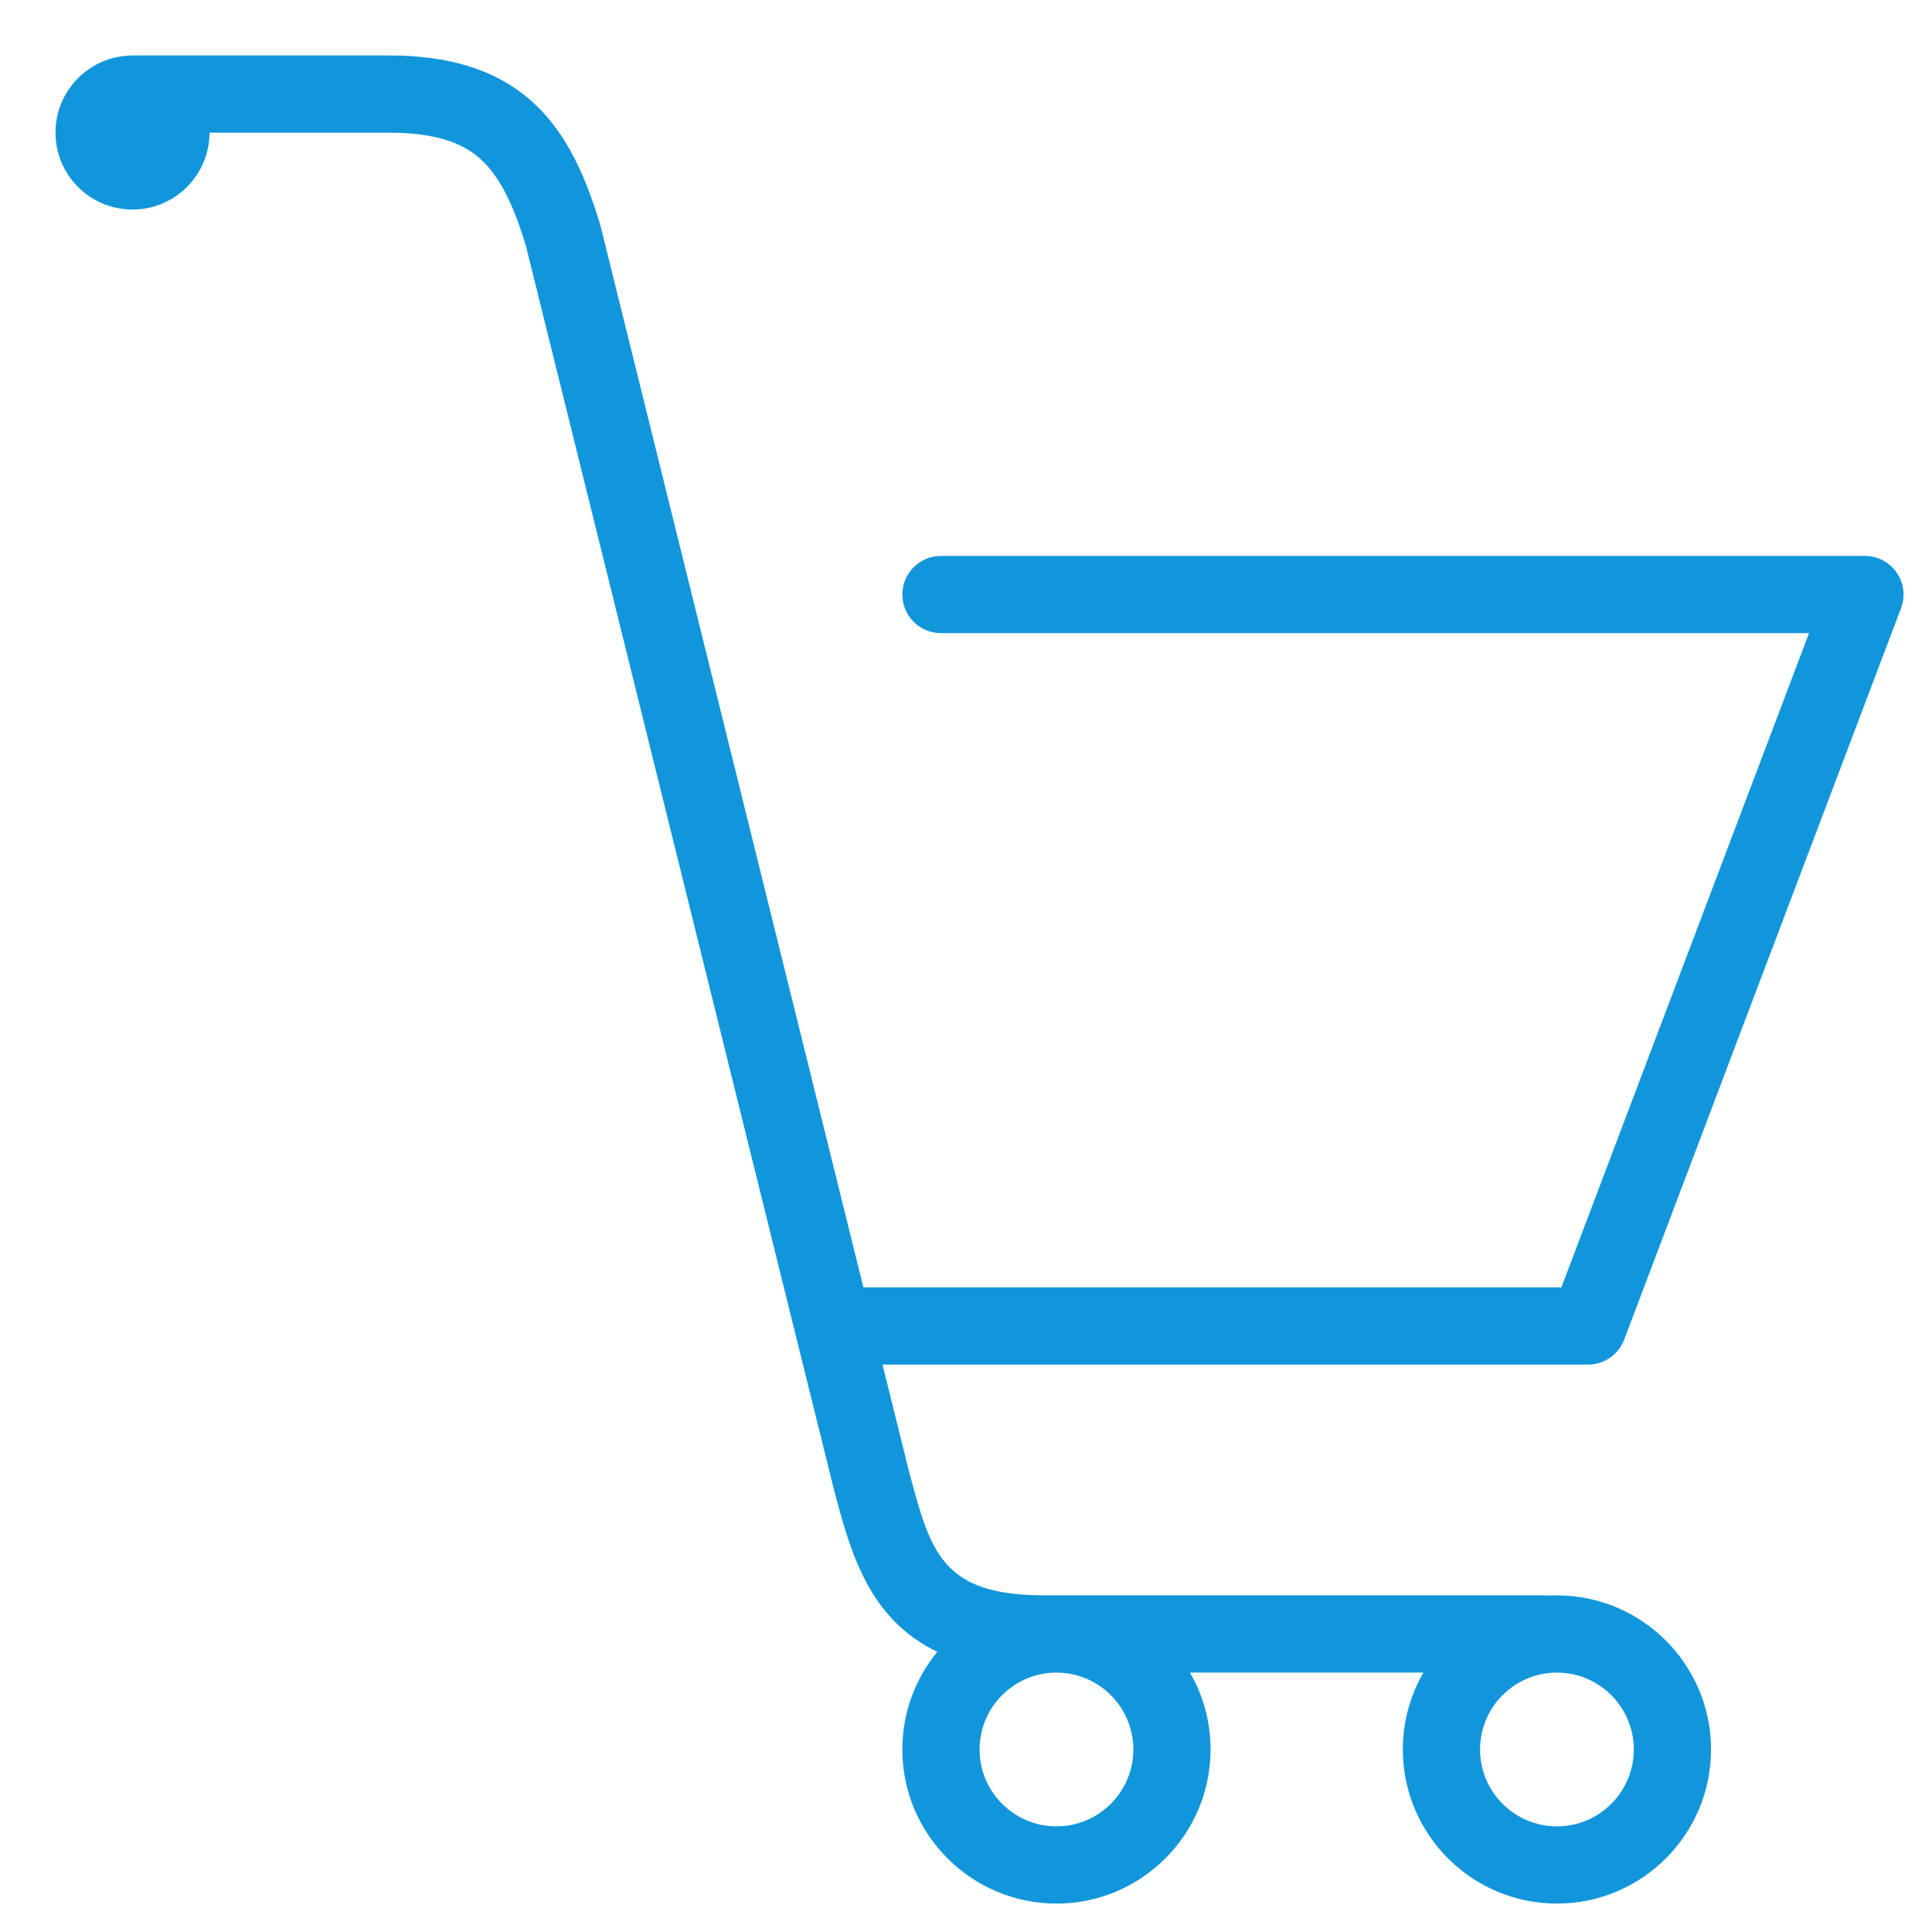
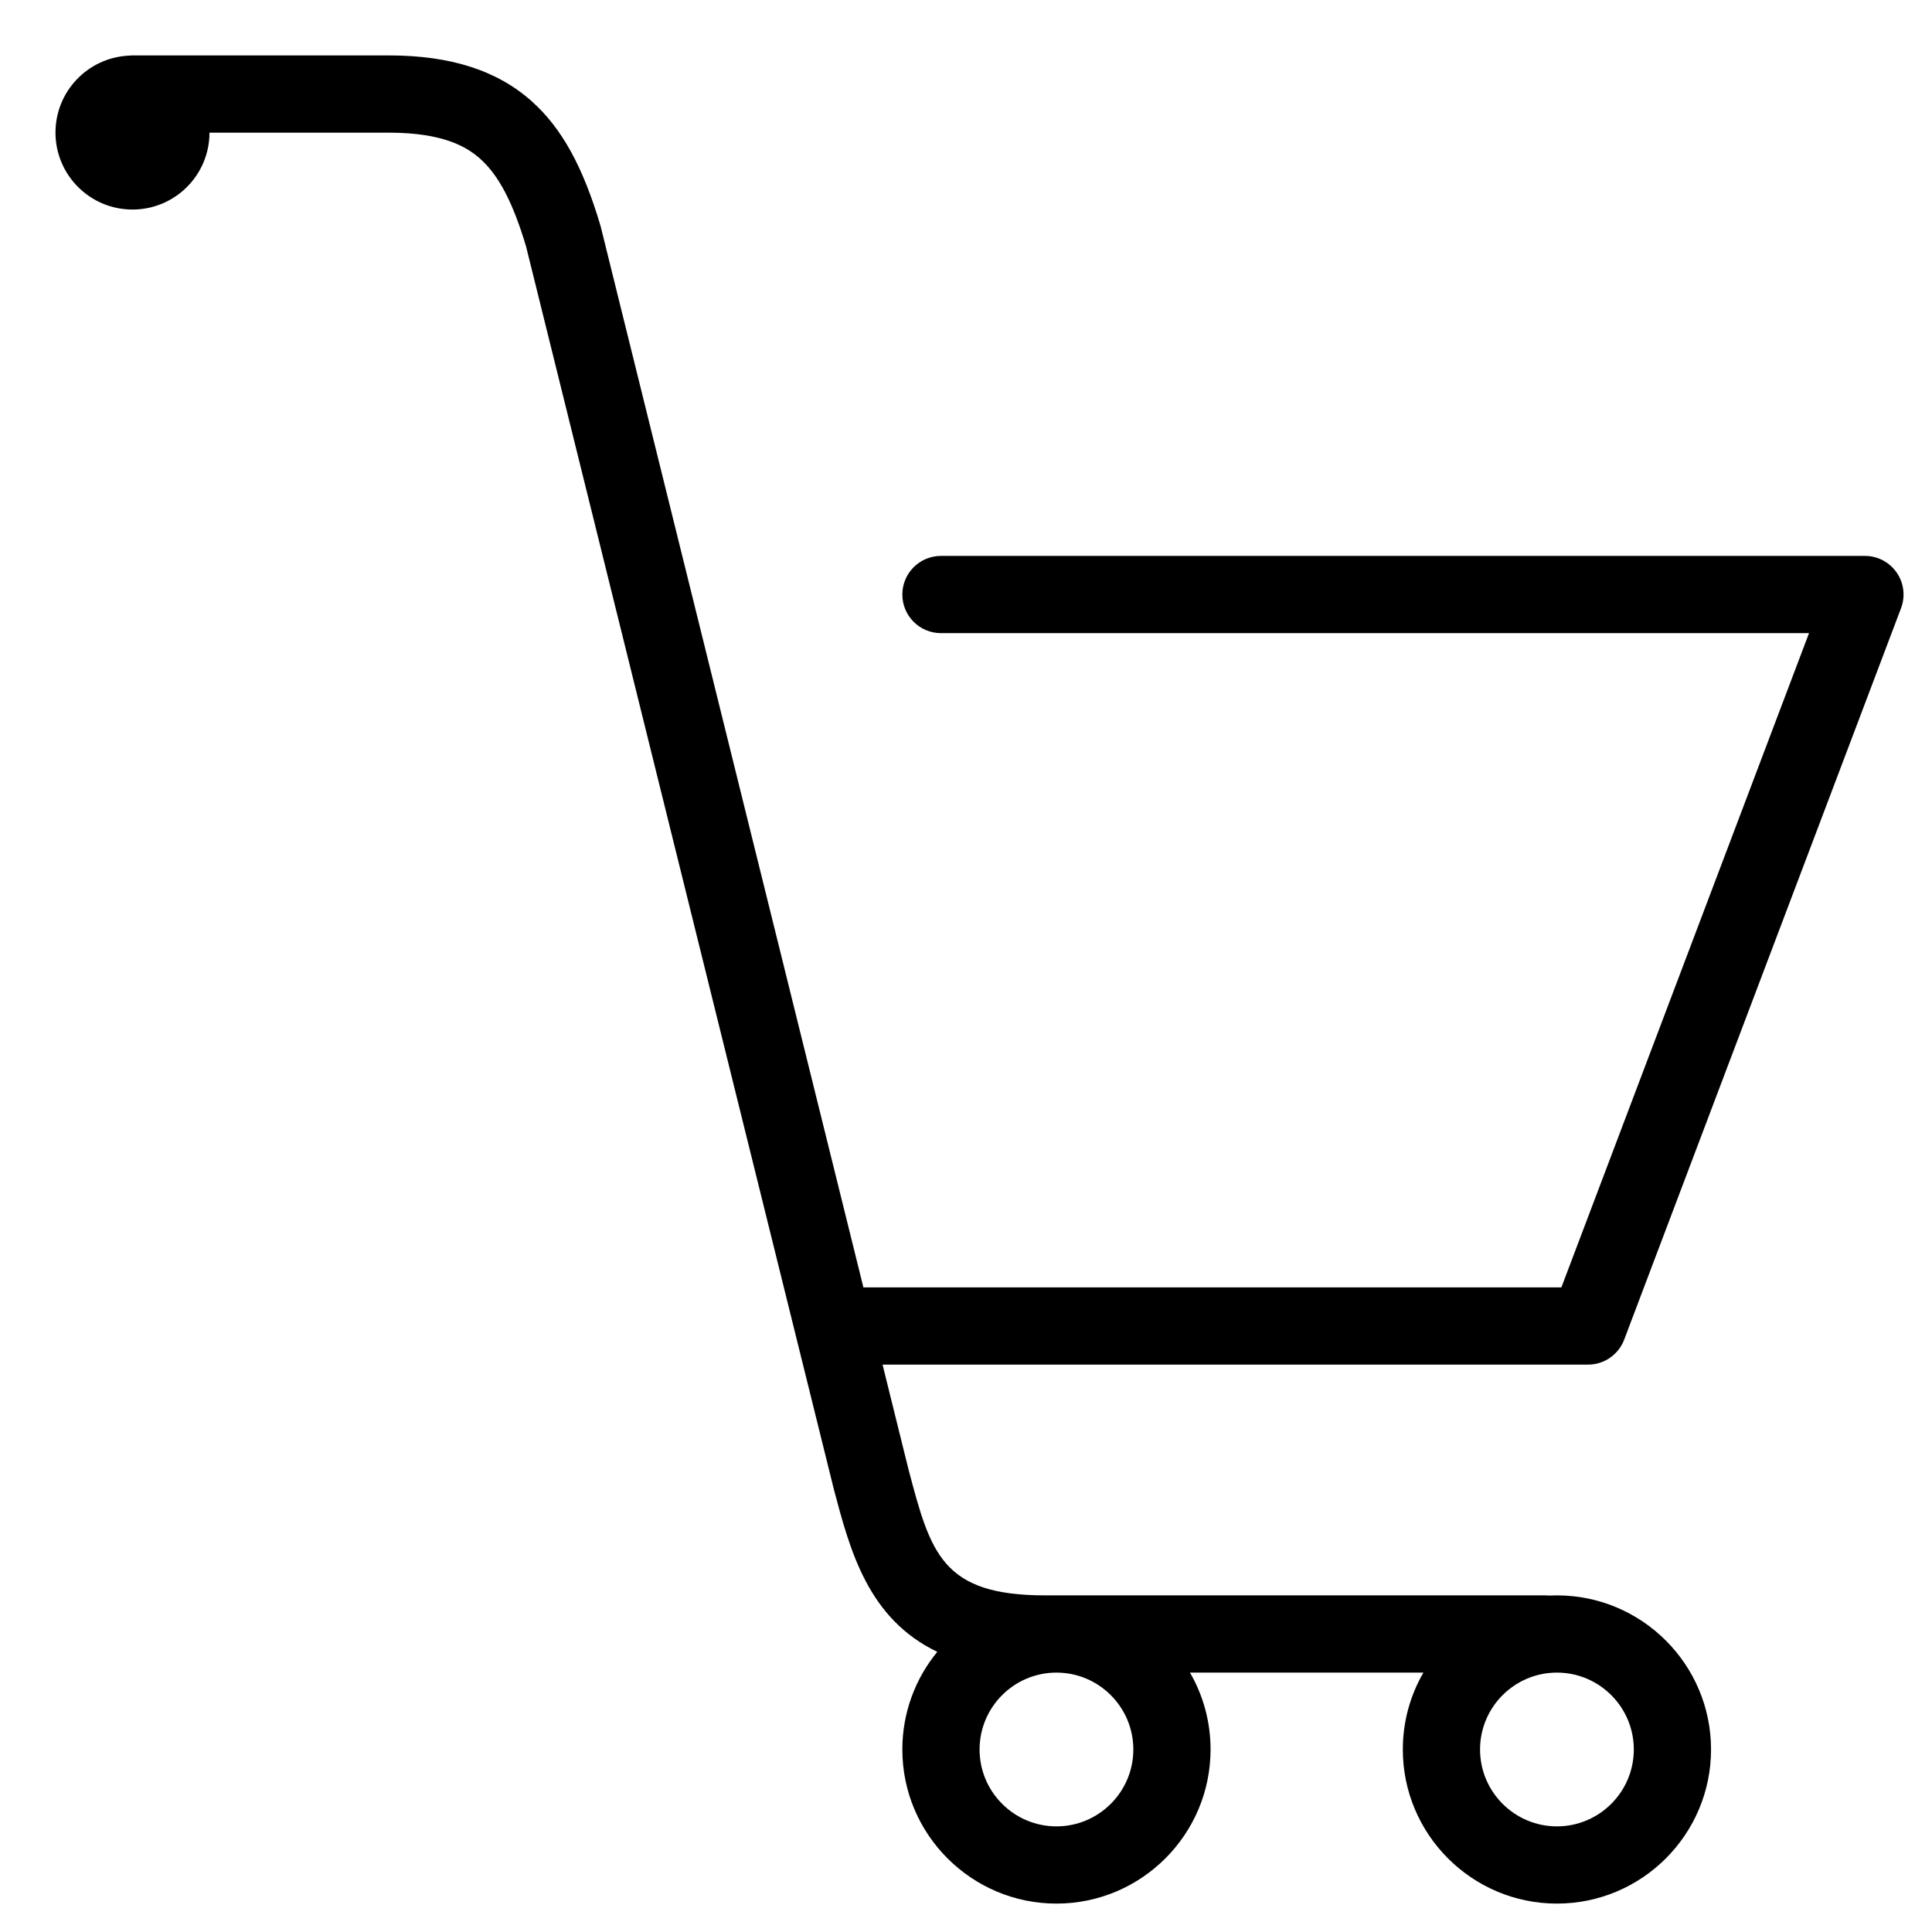
<svg xmlns="http://www.w3.org/2000/svg" t="1587695011778" class="icon" viewBox="0 0 1024 1024" version="1.1" p-id="2245" width="200" height="200">
  <defs>
    <style type="text/css" />
  </defs>
-   <path d="M860.846 710.046l146.742-387.69c2.384-6.283 1.525-13.344-2.302-18.88-3.817-5.526-10.11-8.831-16.833-8.831l-489.724 0c-11.308 0-20.466 9.159-20.466 20.466s9.159 20.466 20.466 20.466l460.089 0-131.249 346.758-369.946 0-139.17-561.99c-0.082-0.297-0.164-0.604-0.246-0.901-9.281-31.242-20.466-51.493-36.266-65.666-18.307-16.414-43.081-24.396-75.745-24.396L70.23 29.383c-0.757 0-1.504 0.041-2.241 0.123-21.5 1.167-38.579 18.962-38.579 40.748 0 22.533 18.276 40.809 40.82 40.809 22.513 0 40.779-18.246 40.809-40.748l95.157 0c29.461 0 41.741 7.951 48.413 13.937 9.783 8.77 17.263 23.096 24.222 46.397l163.002 658.191c0.02 0.102 0.051 0.205 0.072 0.307 8.667 32.797 18.164 68.735 54.88 86.367-11.574 14.091-18.522 32.122-18.522 51.749 0 45.036 36.645 81.68 81.68 81.68s81.68-36.645 81.68-81.68c0-14.828-3.97-28.745-10.908-40.748l123.718 0c-6.938 12.003-10.908 25.92-10.908 40.748 0 45.036 36.645 81.68 81.68 81.68 45.046 0 81.68-36.645 81.68-81.68 0-45.046-36.634-81.68-81.68-81.68-1.32 0-2.63 0.031-3.94 0.092l-0.02 0c-0.01 0-0.01 0-0.02 0s-0.01 0-0.02 0c-0.655-0.061-1.32-0.092-1.995-0.092l-265.19 0c-54.798 0-60.754-22.308-72.491-66.74l-13.763-55.576 373.947 0C850.214 723.267 857.838 718.007 860.846 710.046zM865.952 927.263c0 22.462-18.276 40.748-40.748 40.748-22.462 0-40.748-18.286-40.748-40.748 0-22.472 18.286-40.748 40.748-40.748C847.676 886.515 865.952 904.791 865.952 927.263zM559.943 886.515c22.472 0 40.748 18.276 40.748 40.748 0 22.462-18.276 40.748-40.748 40.748s-40.748-18.286-40.748-40.748C519.195 904.791 537.471 886.515 559.943 886.515z" p-id="2246" fill="#1296db" />
+   <path d="M860.846 710.046l146.742-387.69c2.384-6.283 1.525-13.344-2.302-18.88-3.817-5.526-10.11-8.831-16.833-8.831l-489.724 0c-11.308 0-20.466 9.159-20.466 20.466s9.159 20.466 20.466 20.466l460.089 0-131.249 346.758-369.946 0-139.17-561.99c-0.082-0.297-0.164-0.604-0.246-0.901-9.281-31.242-20.466-51.493-36.266-65.666-18.307-16.414-43.081-24.396-75.745-24.396L70.23 29.383c-0.757 0-1.504 0.041-2.241 0.123-21.5 1.167-38.579 18.962-38.579 40.748 0 22.533 18.276 40.809 40.82 40.809 22.513 0 40.779-18.246 40.809-40.748l95.157 0c29.461 0 41.741 7.951 48.413 13.937 9.783 8.77 17.263 23.096 24.222 46.397l163.002 658.191c0.02 0.102 0.051 0.205 0.072 0.307 8.667 32.797 18.164 68.735 54.88 86.367-11.574 14.091-18.522 32.122-18.522 51.749 0 45.036 36.645 81.68 81.68 81.68s81.68-36.645 81.68-81.68c0-14.828-3.97-28.745-10.908-40.748l123.718 0c-6.938 12.003-10.908 25.92-10.908 40.748 0 45.036 36.645 81.68 81.68 81.68 45.046 0 81.68-36.645 81.68-81.68 0-45.046-36.634-81.68-81.68-81.68-1.32 0-2.63 0.031-3.94 0.092l-0.02 0c-0.01 0-0.01 0-0.02 0s-0.01 0-0.02 0c-0.655-0.061-1.32-0.092-1.995-0.092l-265.19 0c-54.798 0-60.754-22.308-72.491-66.74l-13.763-55.576 373.947 0C850.214 723.267 857.838 718.007 860.846 710.046zM865.952 927.263c0 22.462-18.276 40.748-40.748 40.748-22.462 0-40.748-18.286-40.748-40.748 0-22.472 18.286-40.748 40.748-40.748C847.676 886.515 865.952 904.791 865.952 927.263zM559.943 886.515c22.472 0 40.748 18.276 40.748 40.748 0 22.462-18.276 40.748-40.748 40.748s-40.748-18.286-40.748-40.748C519.195 904.791 537.471 886.515 559.943 886.515z" p-id="2246" fill="#000" />
</svg>
